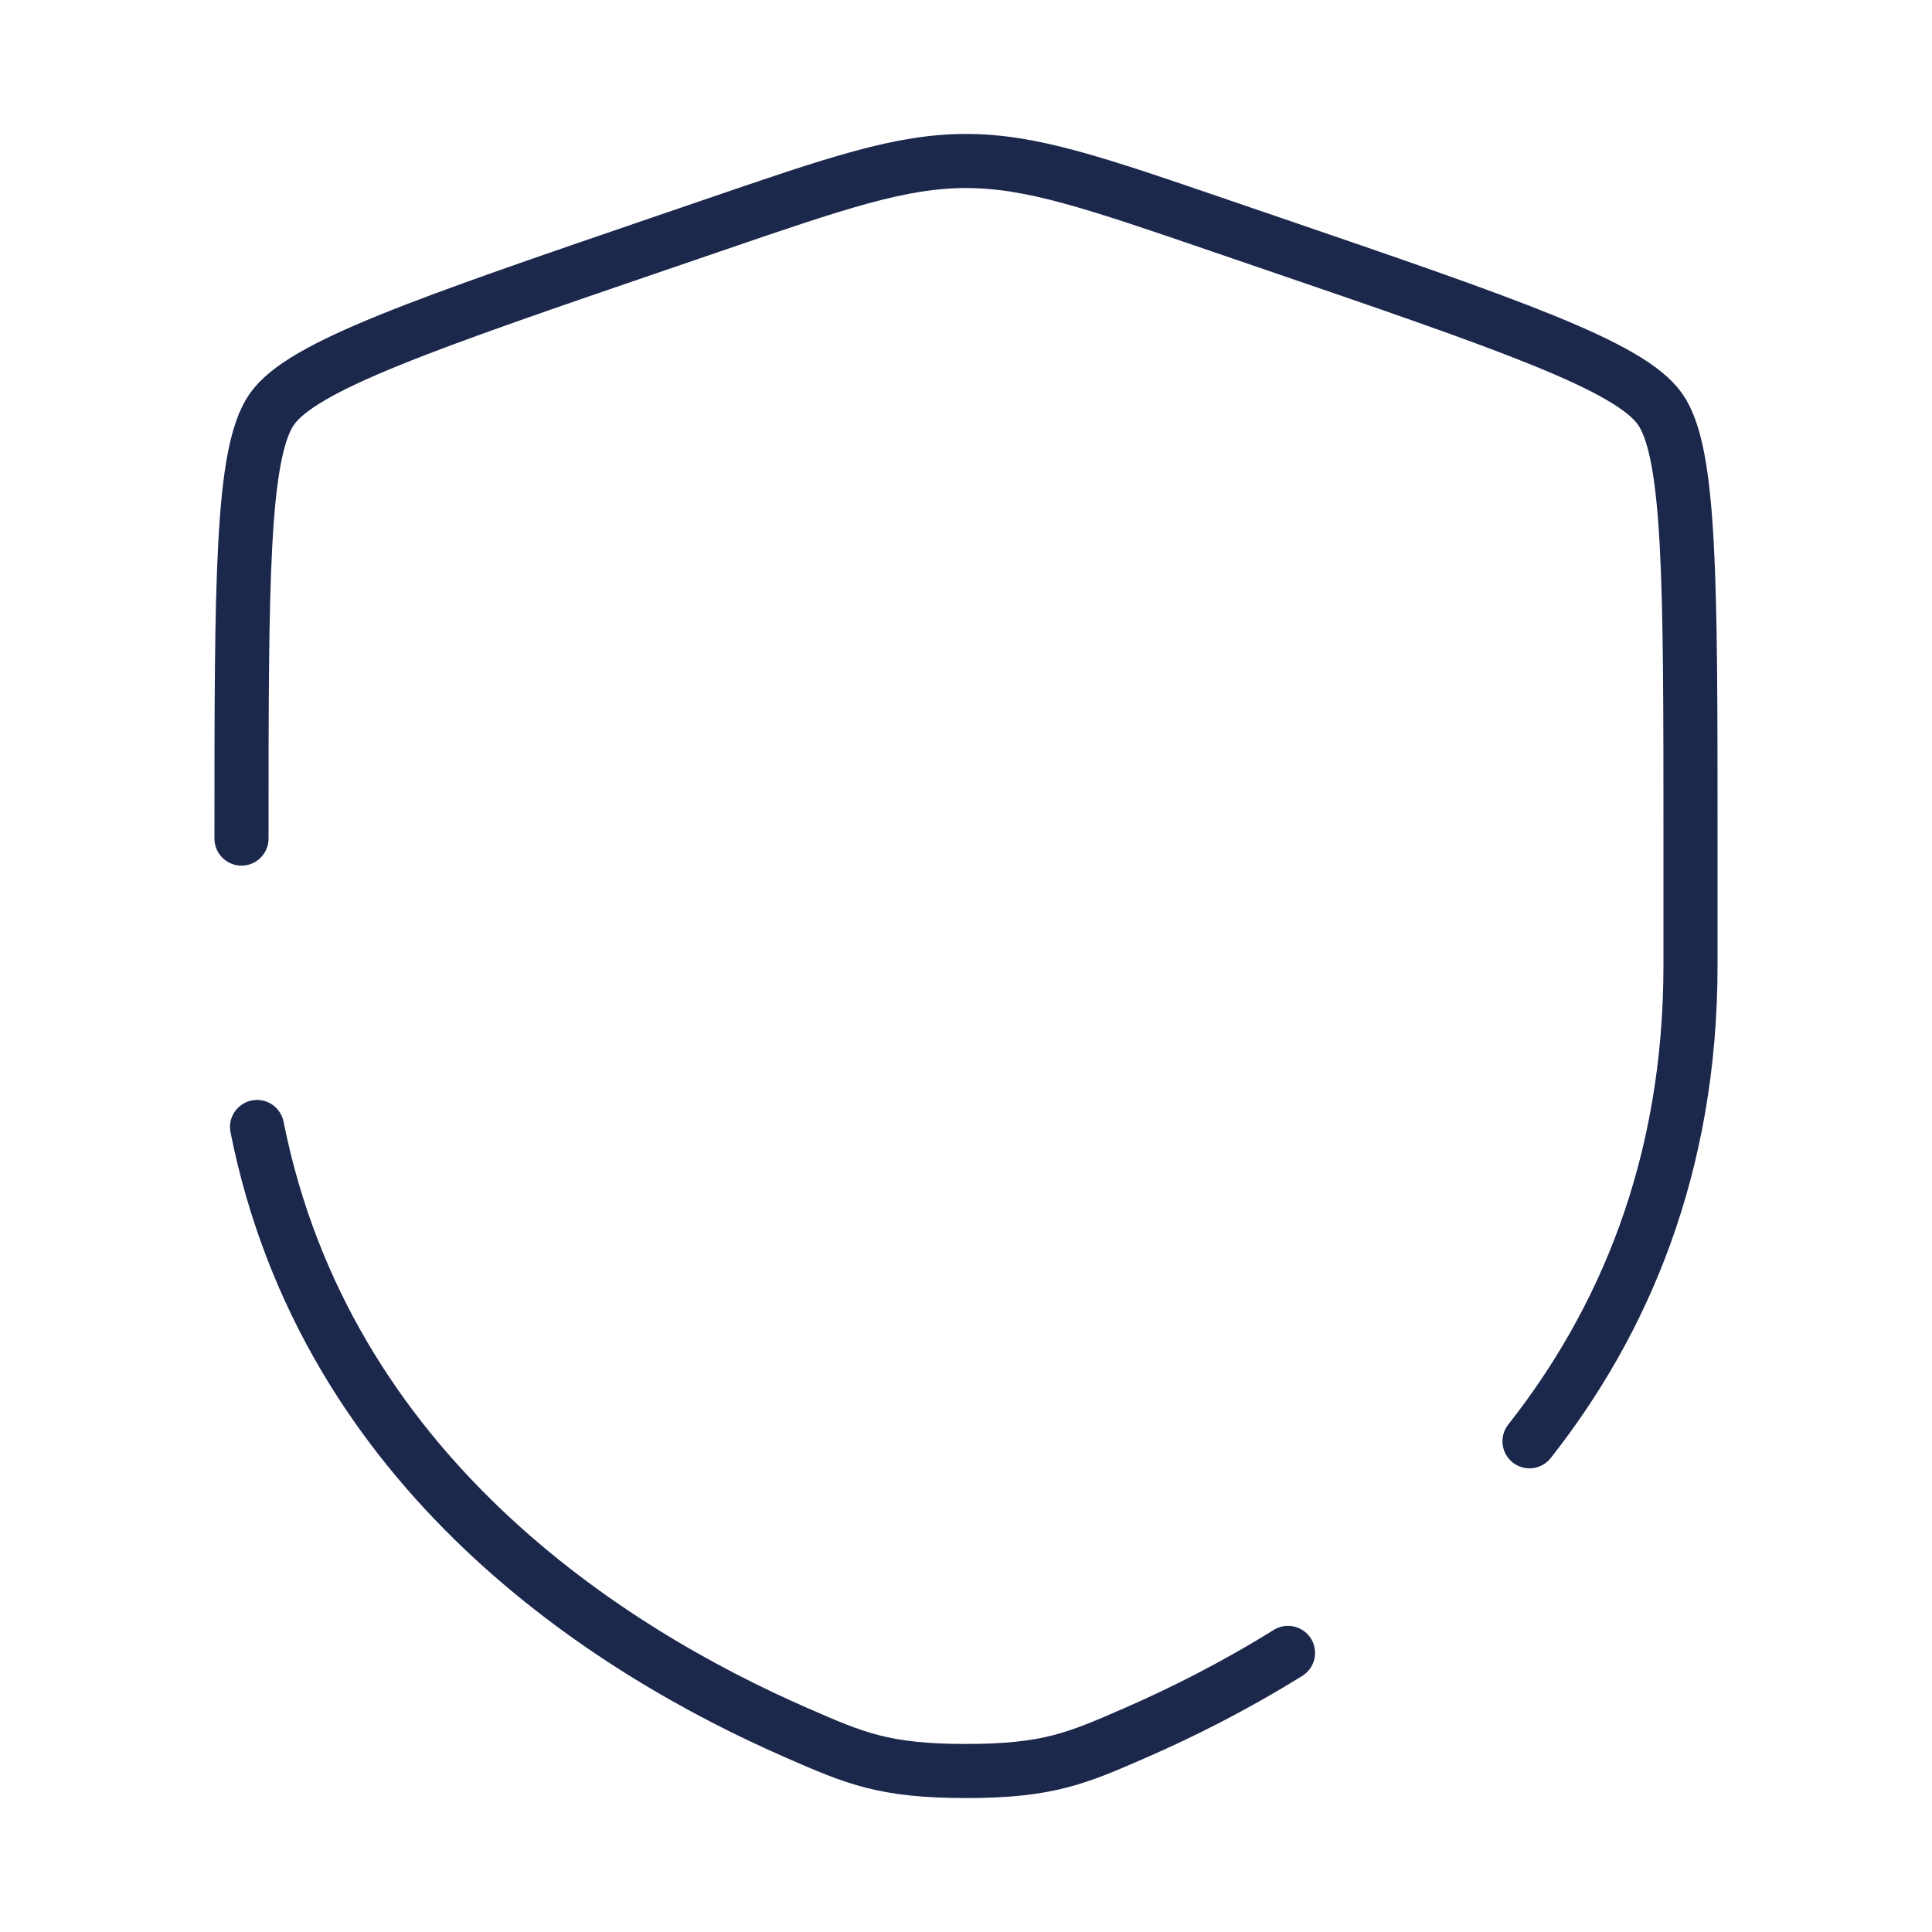
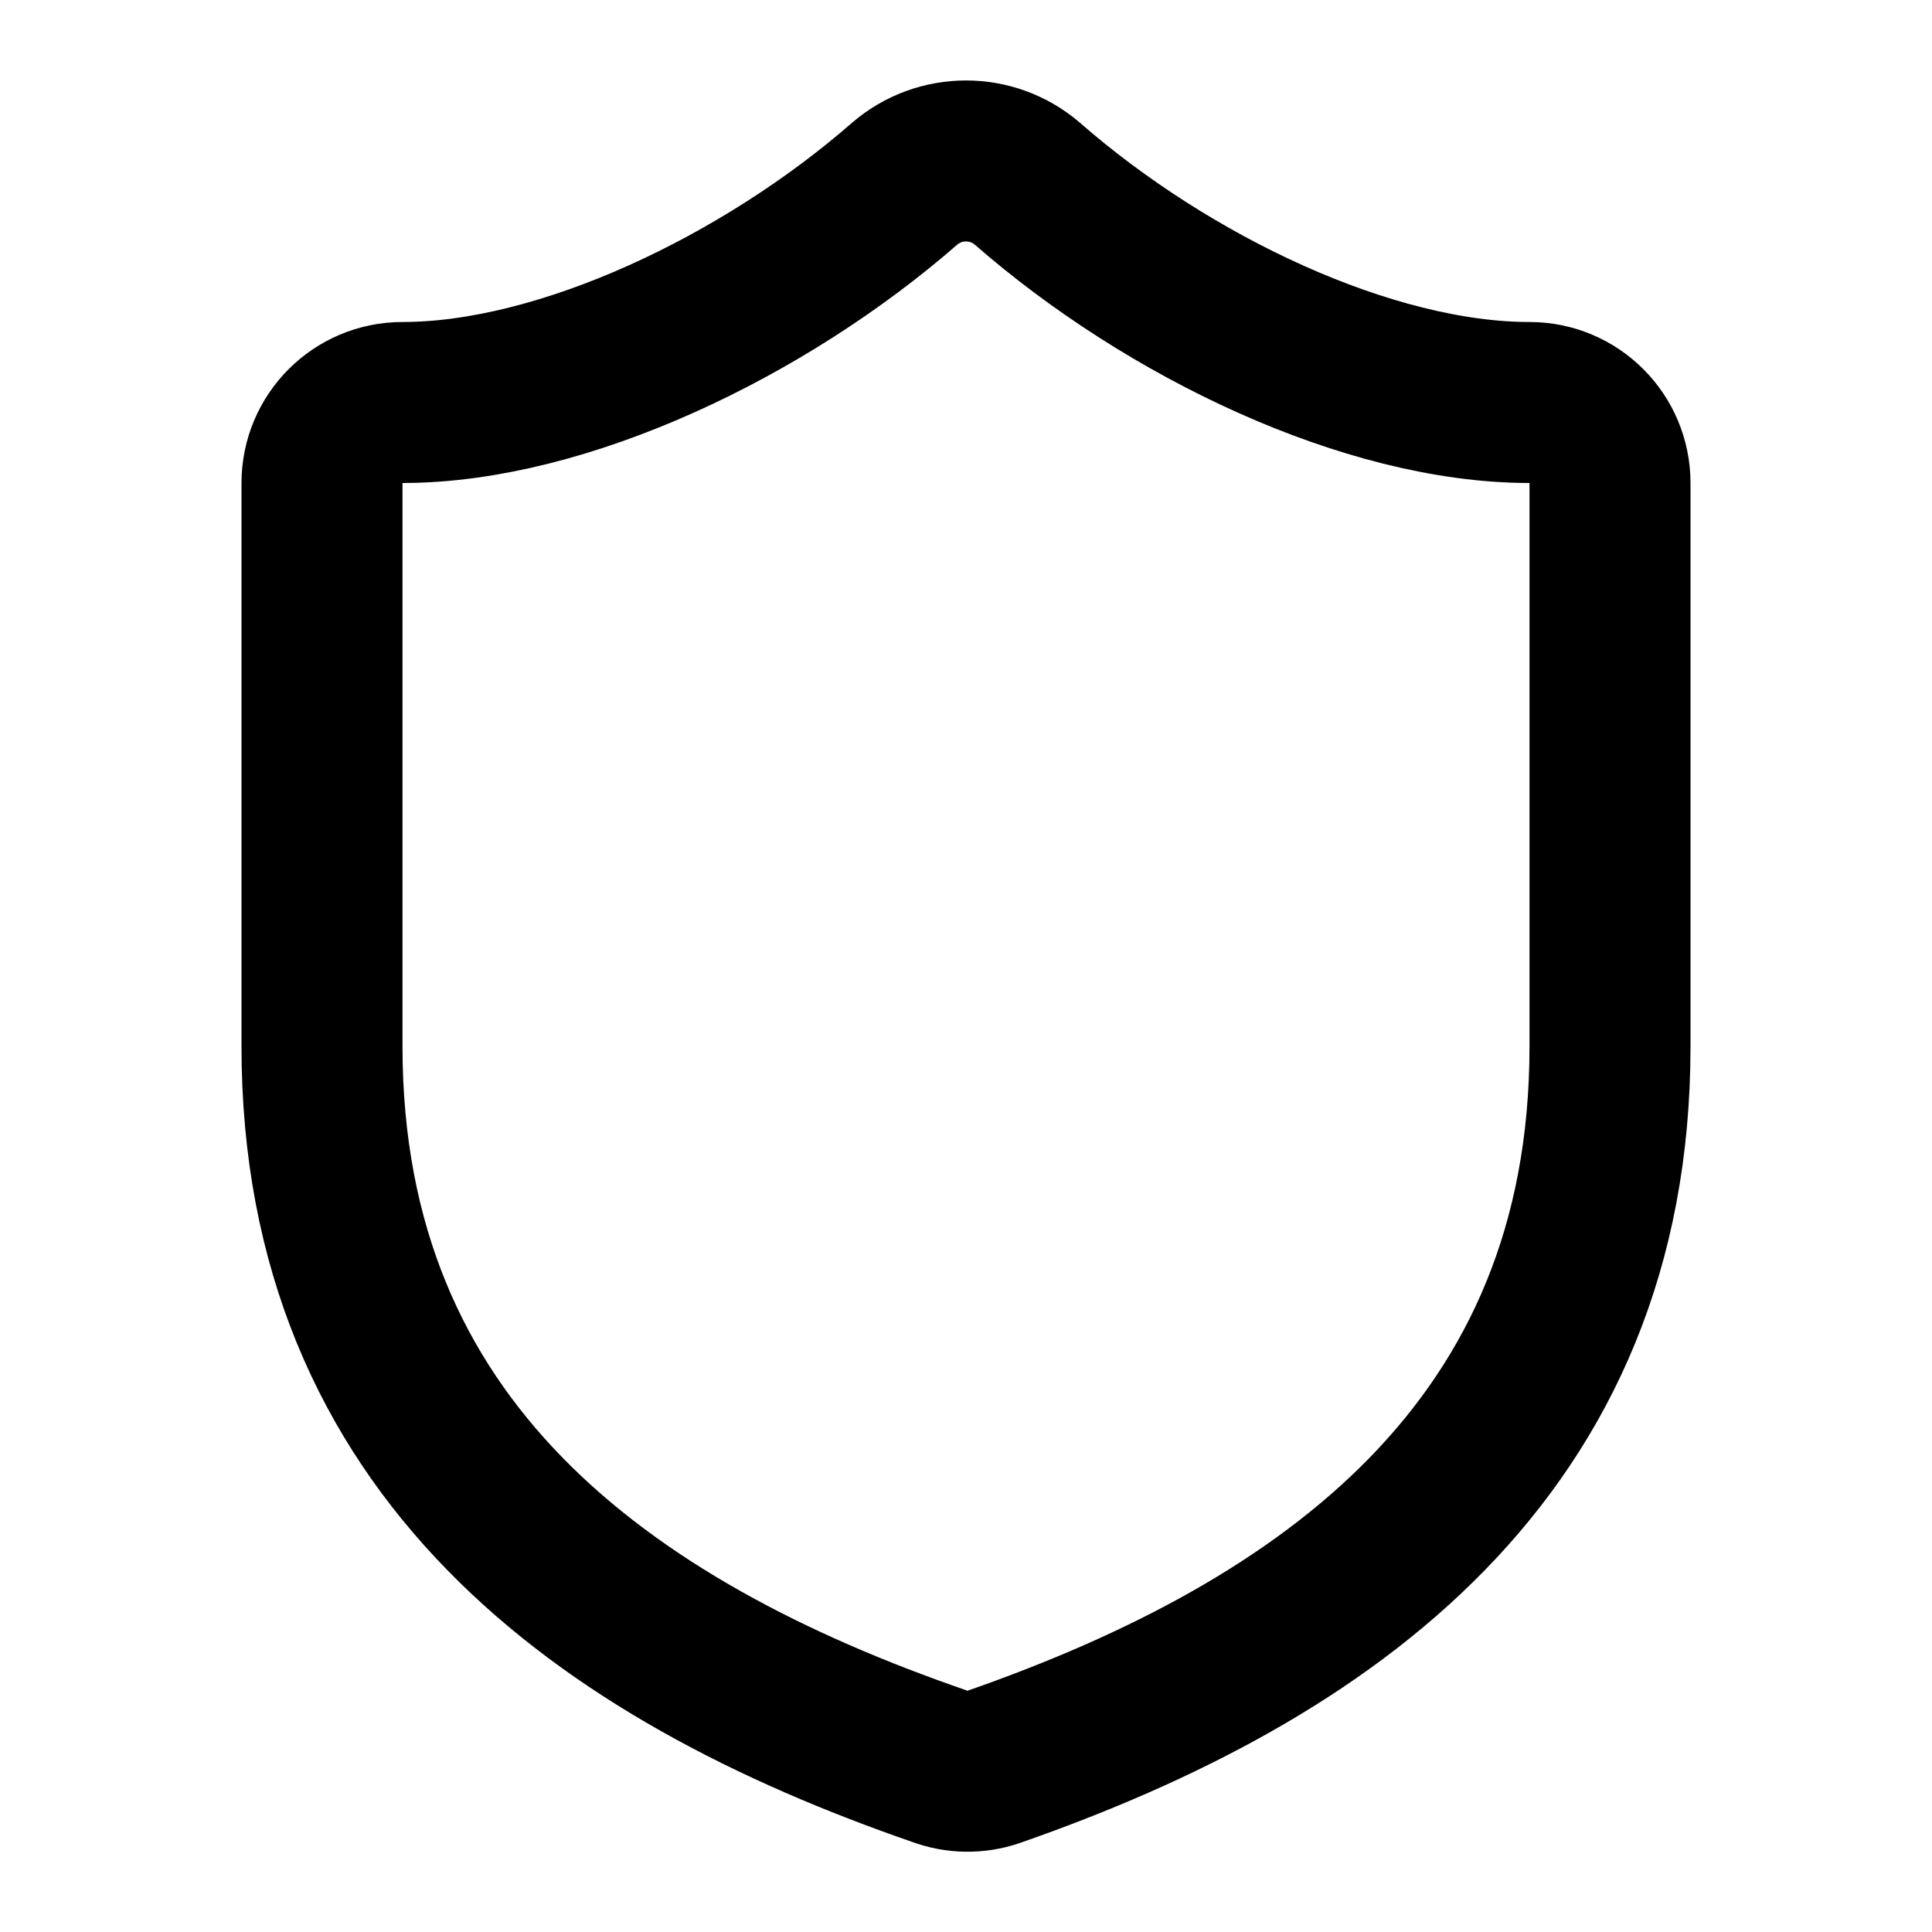
- <svg xmlns="http://www.w3.org/2000/svg" width="64px" height="64px" viewBox="0 0 24 24" fill="none" data--h-bstatus="0OBSERVED">
-   <g id="SVGRepo_bgCarrier" stroke-width="0" data--h-bstatus="0OBSERVED" />
-   <g id="SVGRepo_tracerCarrier" stroke-linecap="round" stroke-linejoin="round" data--h-bstatus="0OBSERVED" stroke="#CCCCCC" stroke-width="0.048" />
-   <g id="SVGRepo_iconCarrier" data--h-bstatus="0OBSERVED">
-     <path d="M3 10.417C3 7.219 3 5.62 3.378 5.082C3.755 4.545 5.258 4.03 8.265 3.001L8.838 2.805C10.405 2.268 11.189 2 12 2C12.811 2 13.595 2.268 15.162 2.805L15.735 3.001C18.742 4.03 20.245 4.545 20.622 5.082C21 5.62 21 7.219 21 10.417C21 10.9 21 11.423 21 11.991C21 14.496 20.163 16.428 19 17.904M3.193 14C4.05 18.298 7.576 20.513 9.899 21.527C10.62 21.842 10.981 22 12 22C13.019 22 13.38 21.842 14.101 21.527C14.68 21.275 15.332 20.948 16 20.533" stroke="#1C274C" stroke-width="0.672" stroke-linecap="round" data--h-bstatus="0OBSERVED" />
-   </g>
+ <svg xmlns="http://www.w3.org/2000/svg" width="24" height="24" viewBox="0 0 24 24" fill="none" stroke="currentColor" stroke-width="2" stroke-linecap="round" stroke-linejoin="round" class="lucide lucide-shield-icon lucide-shield">
+   <path d="M20 13c0 5-3.5 7.5-7.66 8.95a1 1 0 0 1-.67-.01C7.5 20.5 4 18 4 13V6a1 1 0 0 1 1-1c2 0 4.5-1.2 6.24-2.72a1.17 1.17 0 0 1 1.52 0C14.51 3.81 17 5 19 5a1 1 0 0 1 1 1z" data--h-bstatus="0OBSERVED" />
</svg>
